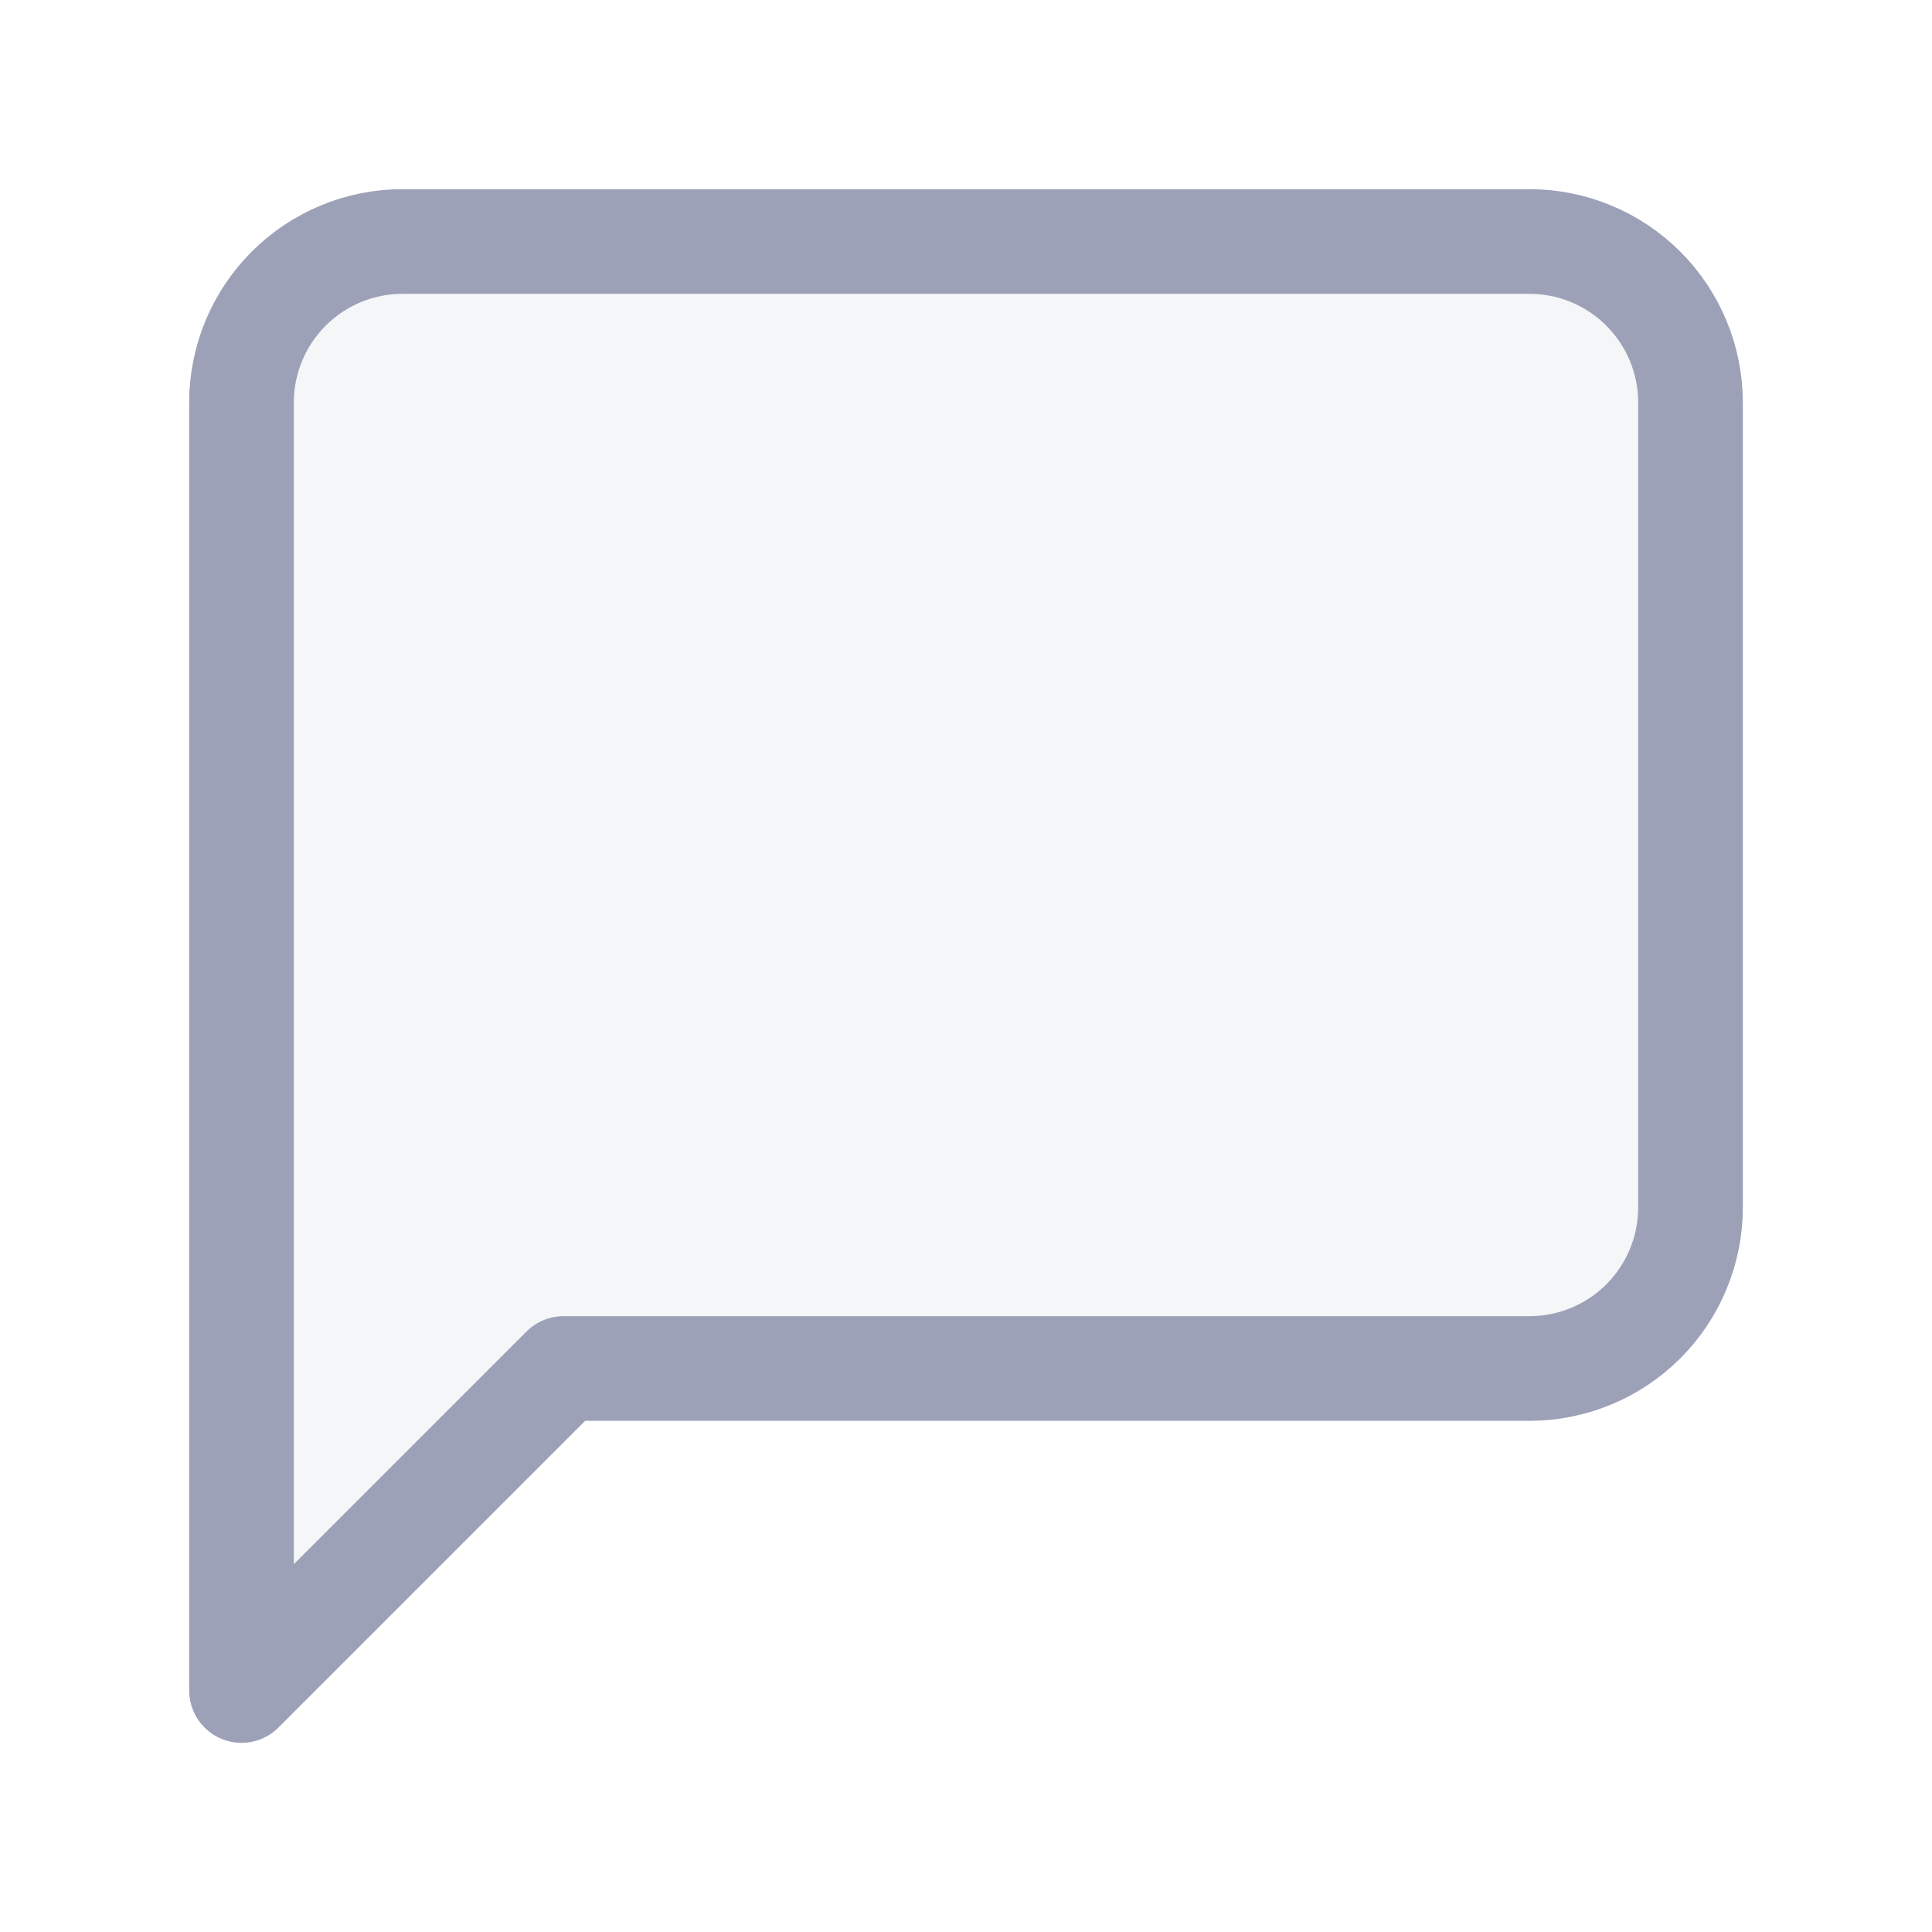
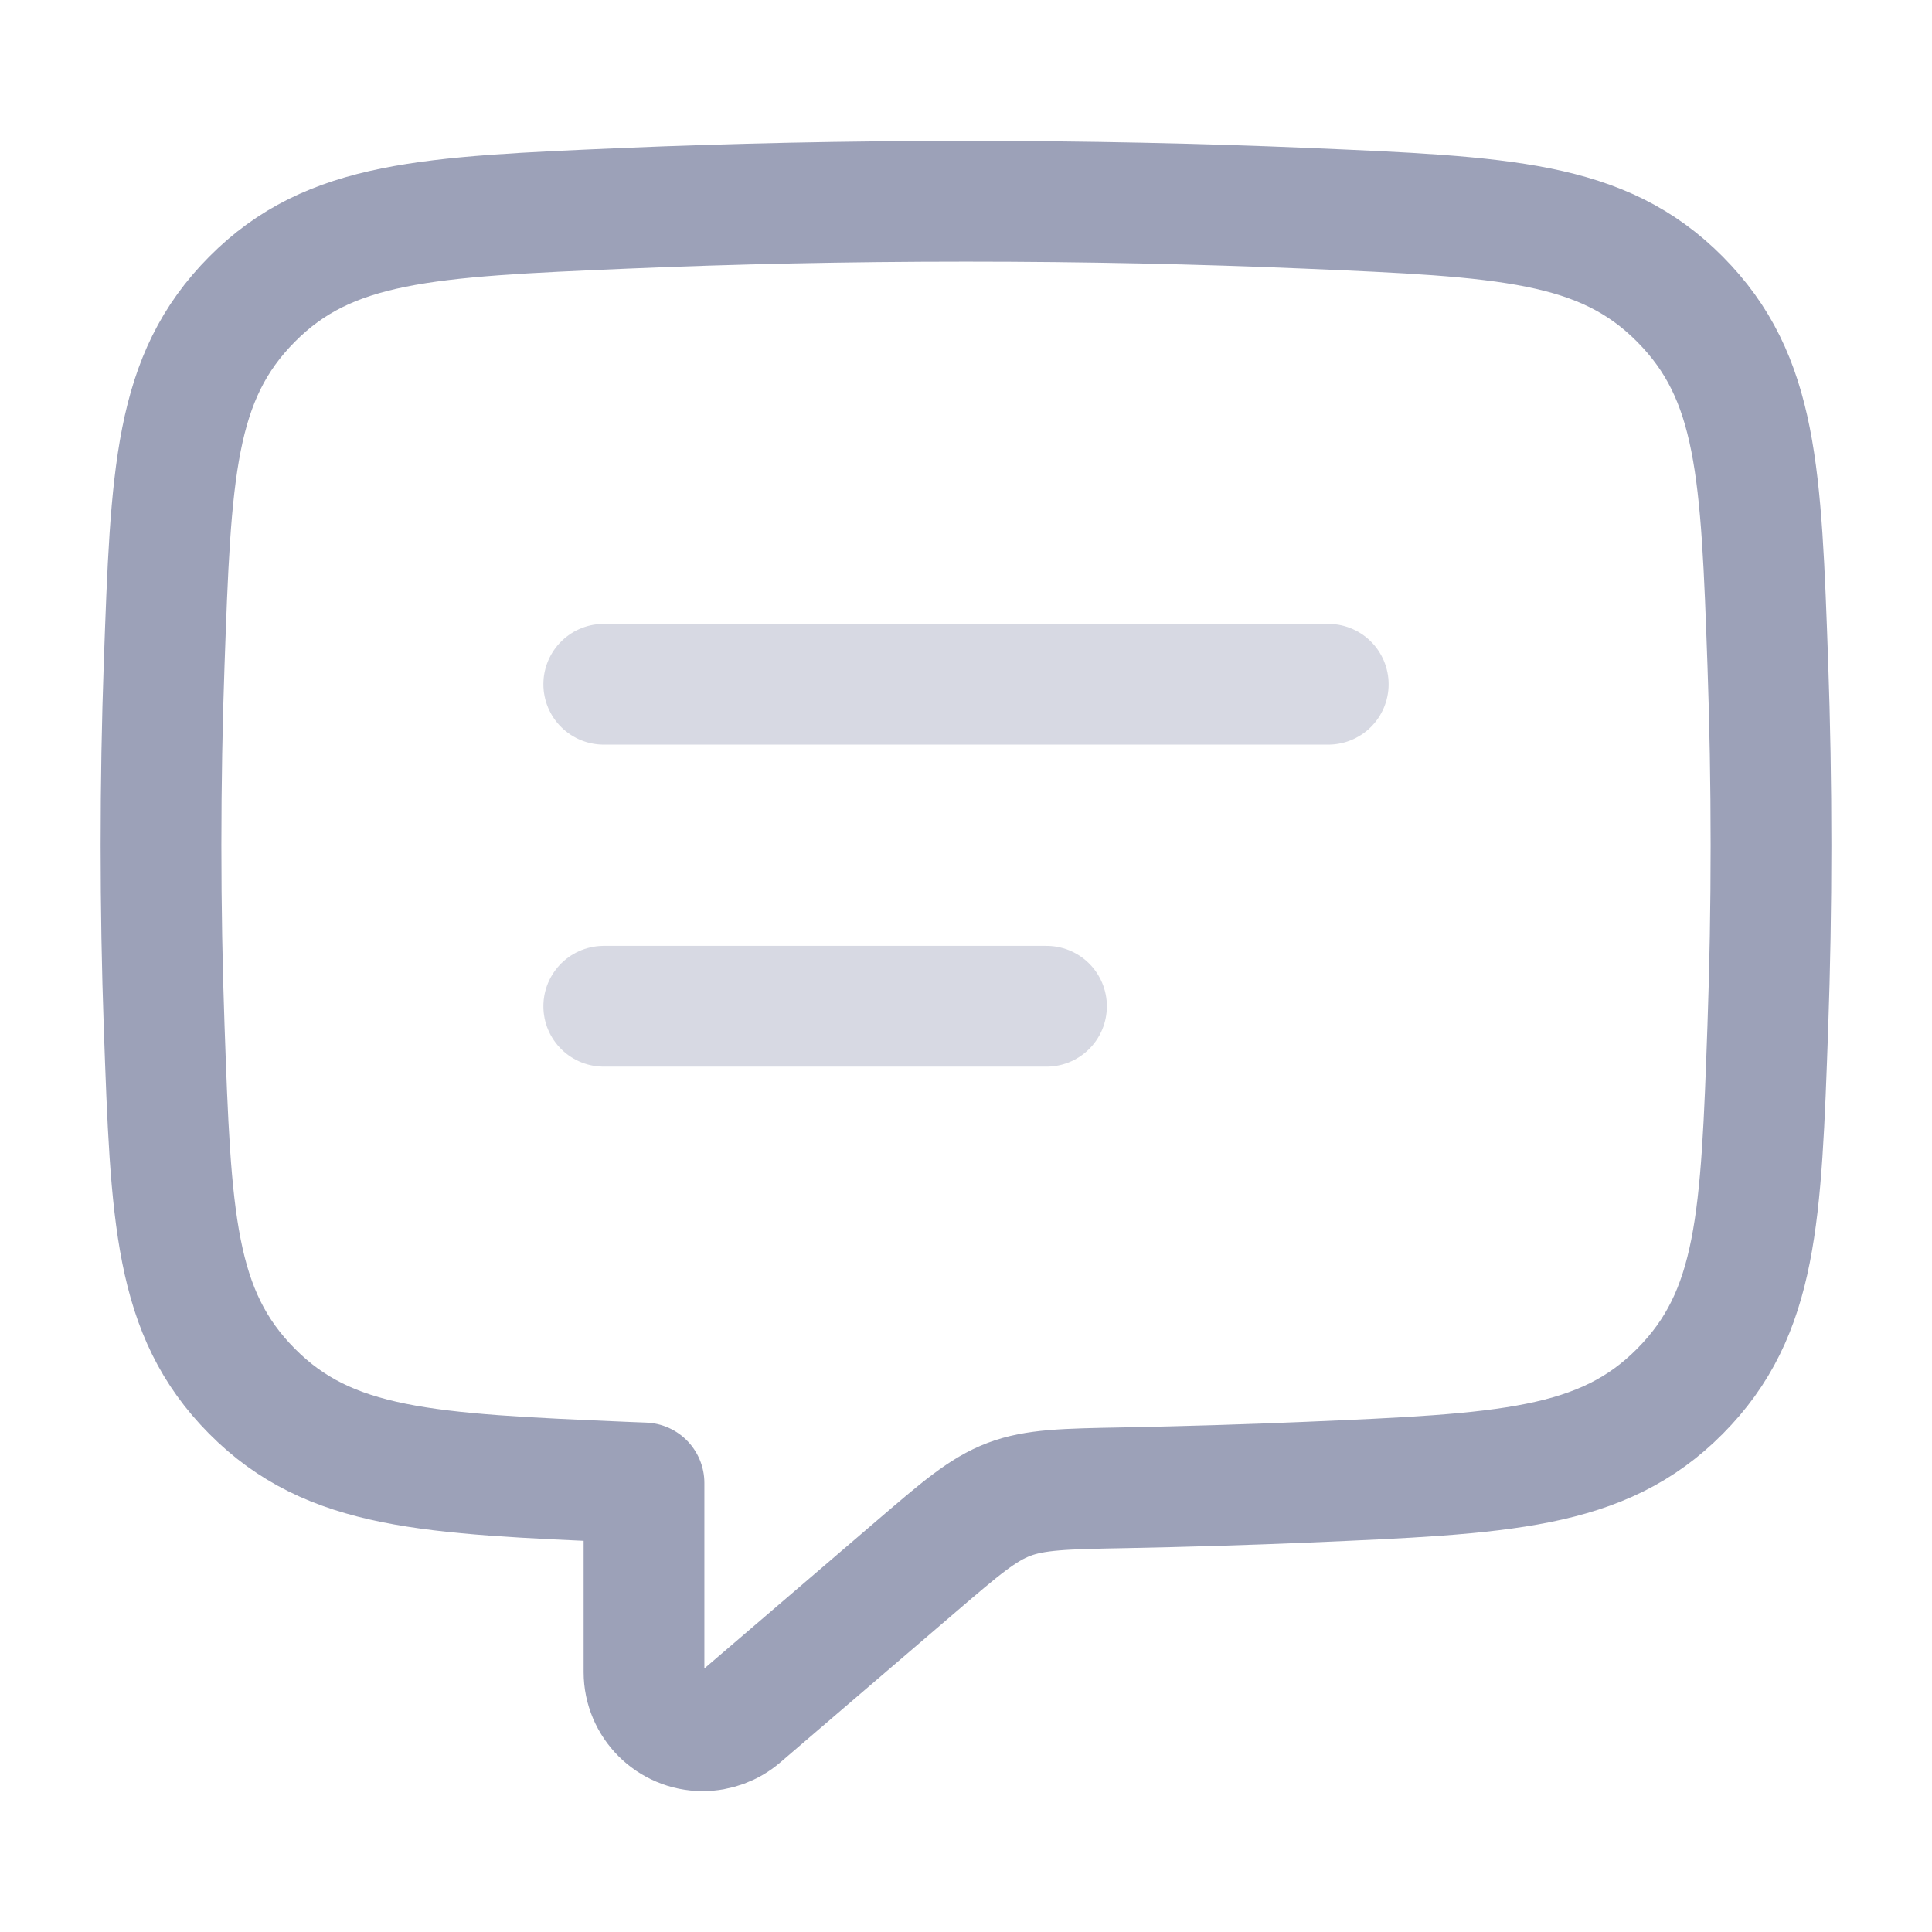
- <svg xmlns="http://www.w3.org/2000/svg" width="24" height="24" viewBox="0 0 24 24" fill="none">
-   <path d="M21 15C21 15.53 20.789 16.039 20.414 16.414C20.039 16.789 19.53 17 19 17H7L3 21V5C3 4.47 3.211 3.961 3.586 3.586C3.961 3.211 4.47 3 5 3H19C19.53 3 20.039 3.211 20.414 3.586C20.789 3.961 21 4.47 21 5V15Z" fill="#9CA1B8" fill-opacity="0.1" stroke="#9CA1B8" stroke-width="1.3" stroke-linecap="round" stroke-linejoin="round" />
+ <svg xmlns="http://www.w3.org/2000/svg" width="30" height="30" viewBox="0 0 30 30" fill="none">
+   <path opacity="0.4" d="M9.375 10.625H20.625M9.375 15.625H16.25" stroke="#9CA1B8" stroke-width="1.875" stroke-linecap="round" stroke-linejoin="round" />
+   <path d="M2.5 13.125C2.5 12.162 2.517 11.221 2.549 10.313C2.654 7.346 2.706 5.863 3.913 4.647C5.119 3.431 6.645 3.366 9.695 3.235C11.369 3.164 13.151 3.125 15 3.125C16.849 3.125 18.631 3.164 20.305 3.235C23.355 3.366 24.881 3.431 26.087 4.647C27.294 5.863 27.346 7.346 27.451 10.313C27.483 11.221 27.5 12.162 27.5 13.125C27.5 14.088 27.483 15.029 27.451 15.937C27.346 18.904 27.294 20.387 26.087 21.603C24.881 22.819 23.355 22.884 20.305 23.015C19.387 23.054 18.437 23.083 17.462 23.102C16.535 23.119 16.072 23.128 15.665 23.283C15.258 23.438 14.916 23.732 14.231 24.319L11.506 26.655C11.341 26.797 11.13 26.875 10.912 26.875C10.409 26.875 10 26.466 10 25.963V23.027C9.898 23.023 9.796 23.019 9.695 23.015C6.645 22.884 5.119 22.819 3.913 21.603C2.706 20.387 2.654 18.904 2.549 15.937C2.517 15.029 2.5 14.088 2.5 13.125Z" stroke="#9CA1B8" stroke-width="1.875" stroke-linecap="round" stroke-linejoin="round" />
</svg>
